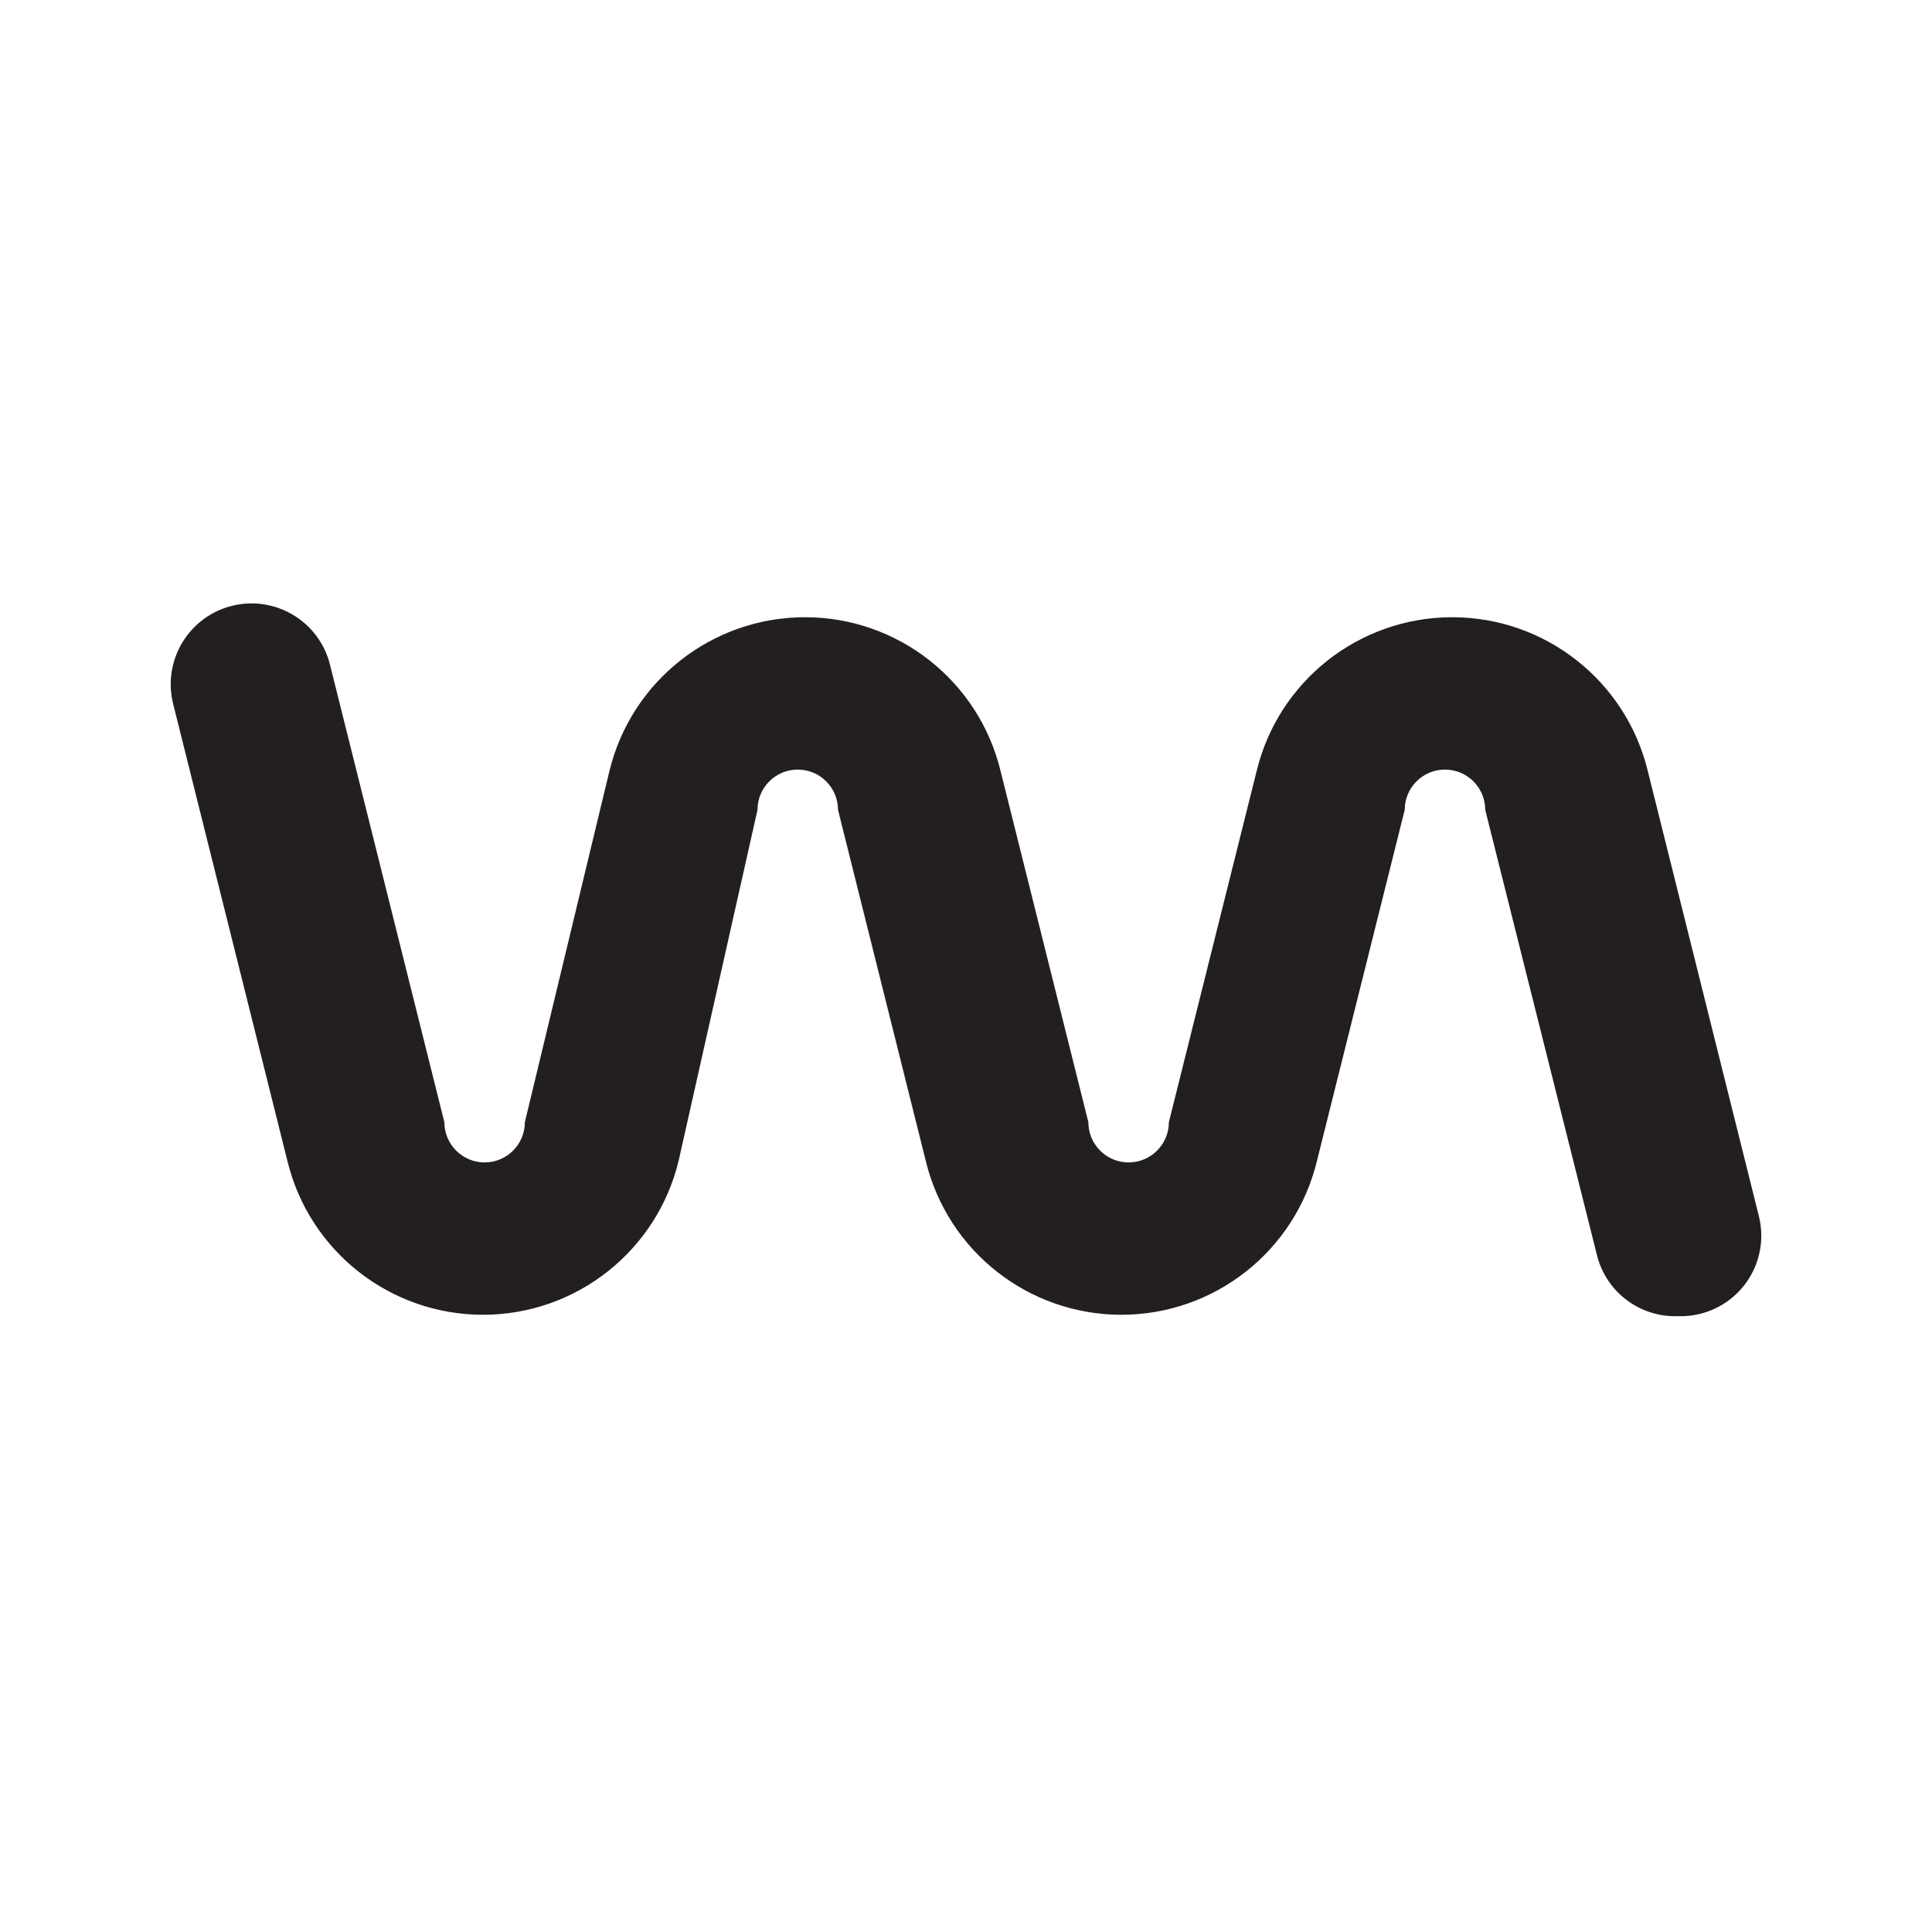
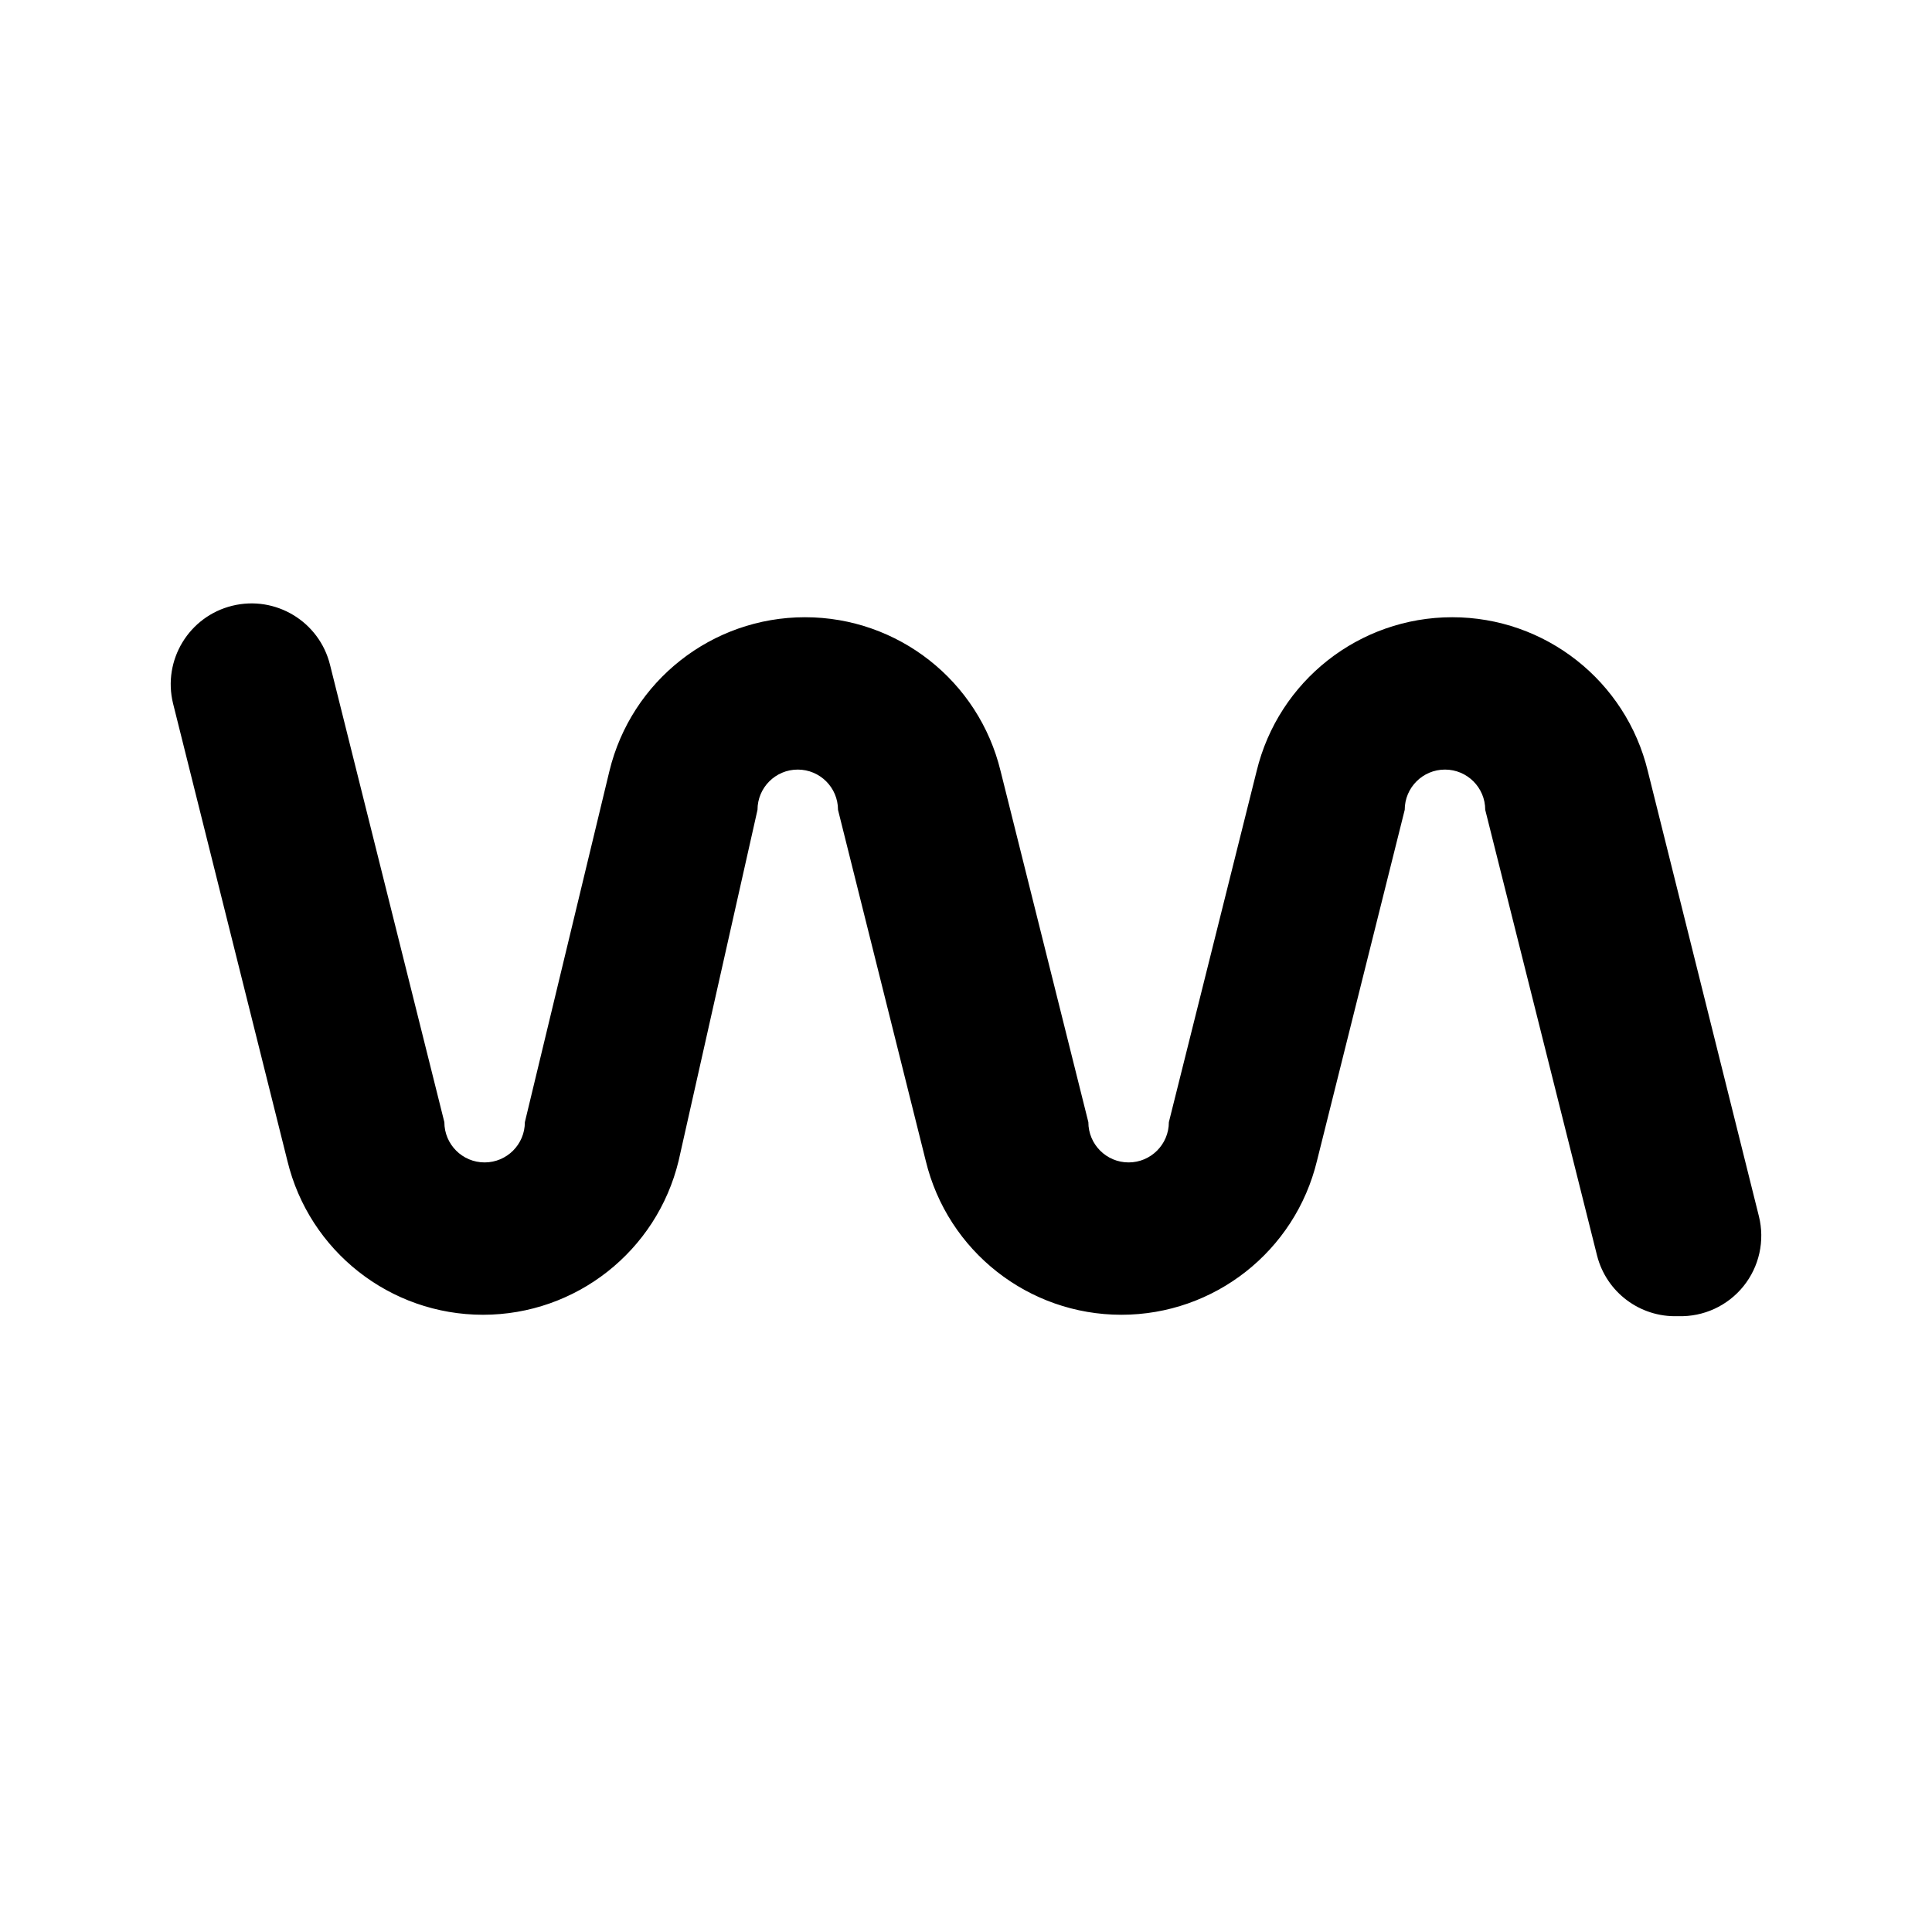
<svg xmlns="http://www.w3.org/2000/svg" width="24" height="24" viewBox="0 0 24 24">
  <rect width="24" height="24" fill="none" />
-   <path d="M20.84,16.35a1,1,0,0,1-1-.75l-1.39-5.54a.49.49,0,0,0-1,0l-1.09,4.36a2.5,2.5,0,0,1-4.86,0l-1.09-4.36a.49.49,0,0,0-1,0L8.43,14.42a2.5,2.5,0,0,1-4.86,0L2.15,8.74A1,1,0,0,1,4.1,8.26l1.42,5.68a.49.49,0,0,0,1,0L7.57,9.58a2.5,2.5,0,0,1,4.86,0l1.09,4.36a.49.49,0,0,0,1,0l1.09-4.36a2.5,2.5,0,0,1,4.86,0l1.38,5.53a1,1,0,0,1-1,1.24Z" fill="#231f20" />
+   <path d="M20.84,16.35a1,1,0,0,1-1-.75l-1.39-5.54a.49.49,0,0,0-1,0l-1.09,4.36a2.5,2.5,0,0,1-4.86,0l-1.09-4.36a.49.49,0,0,0-1,0L8.43,14.42a2.5,2.5,0,0,1-4.86,0L2.15,8.74A1,1,0,0,1,4.1,8.26l1.42,5.68a.49.49,0,0,0,1,0L7.57,9.58a2.5,2.5,0,0,1,4.86,0l1.09,4.36a.49.49,0,0,0,1,0l1.09-4.36a2.5,2.5,0,0,1,4.86,0l1.38,5.53a1,1,0,0,1-1,1.24Z" fill="currentColor" />
</svg>
